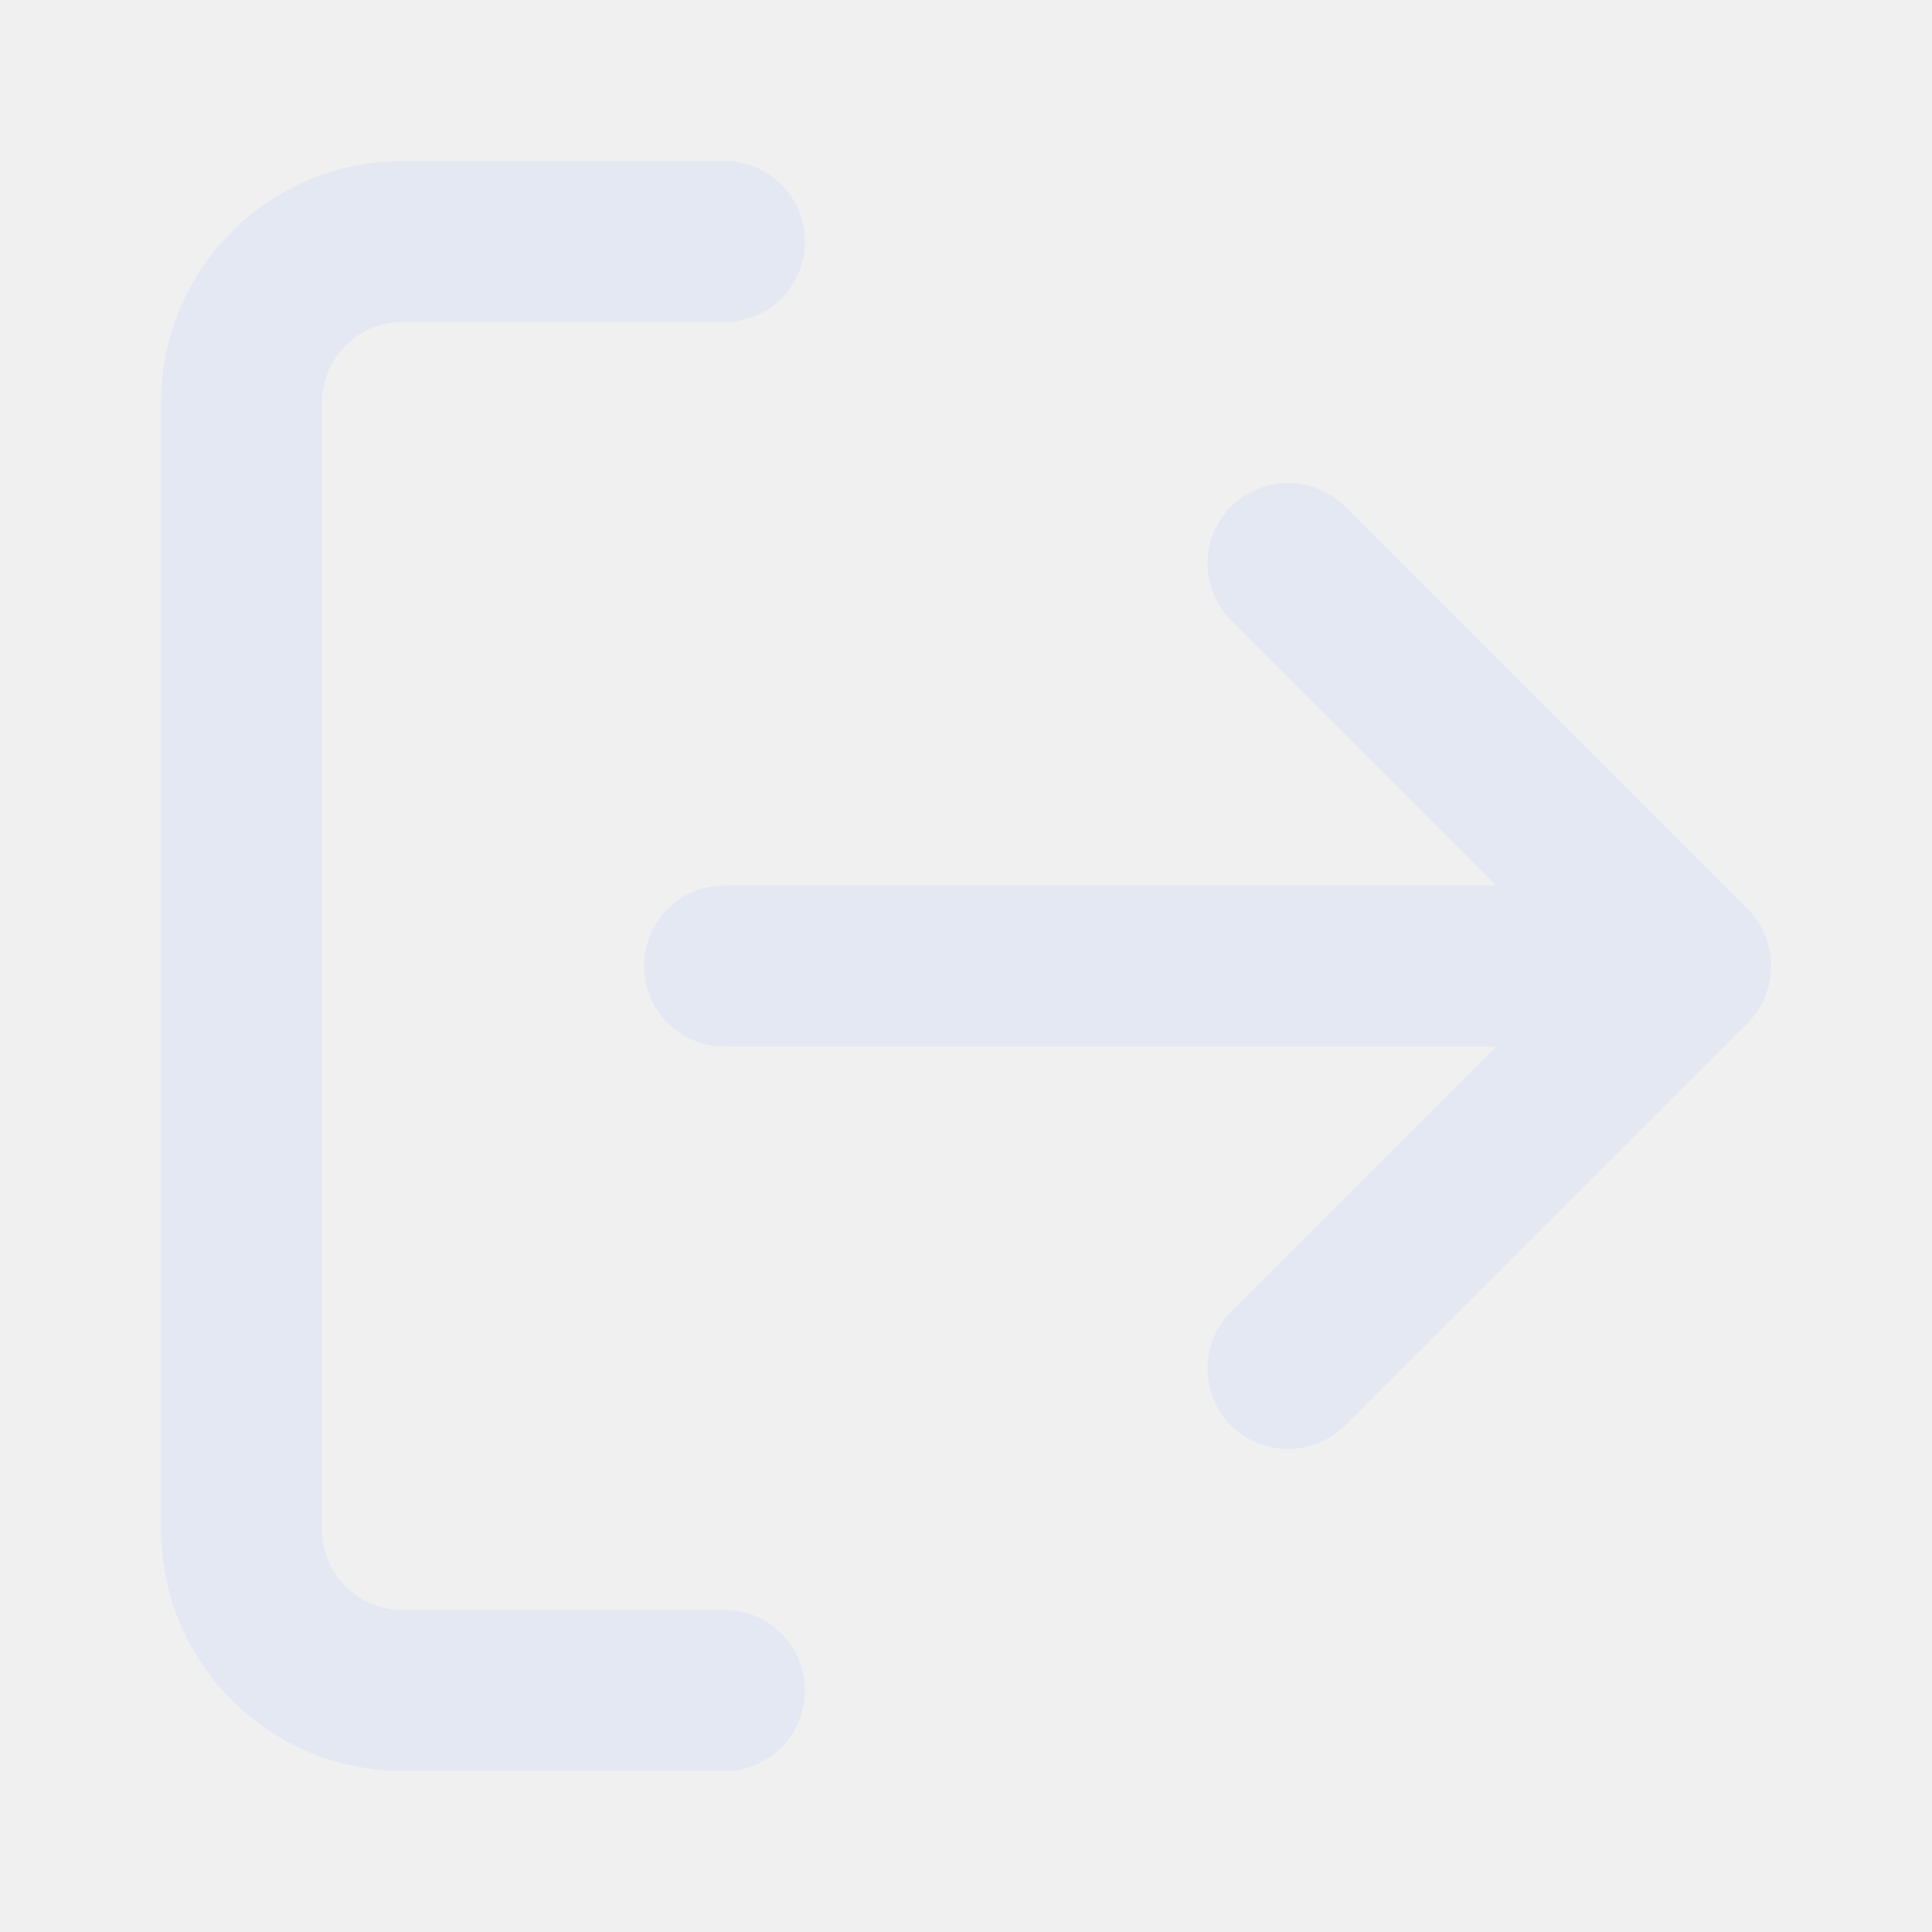
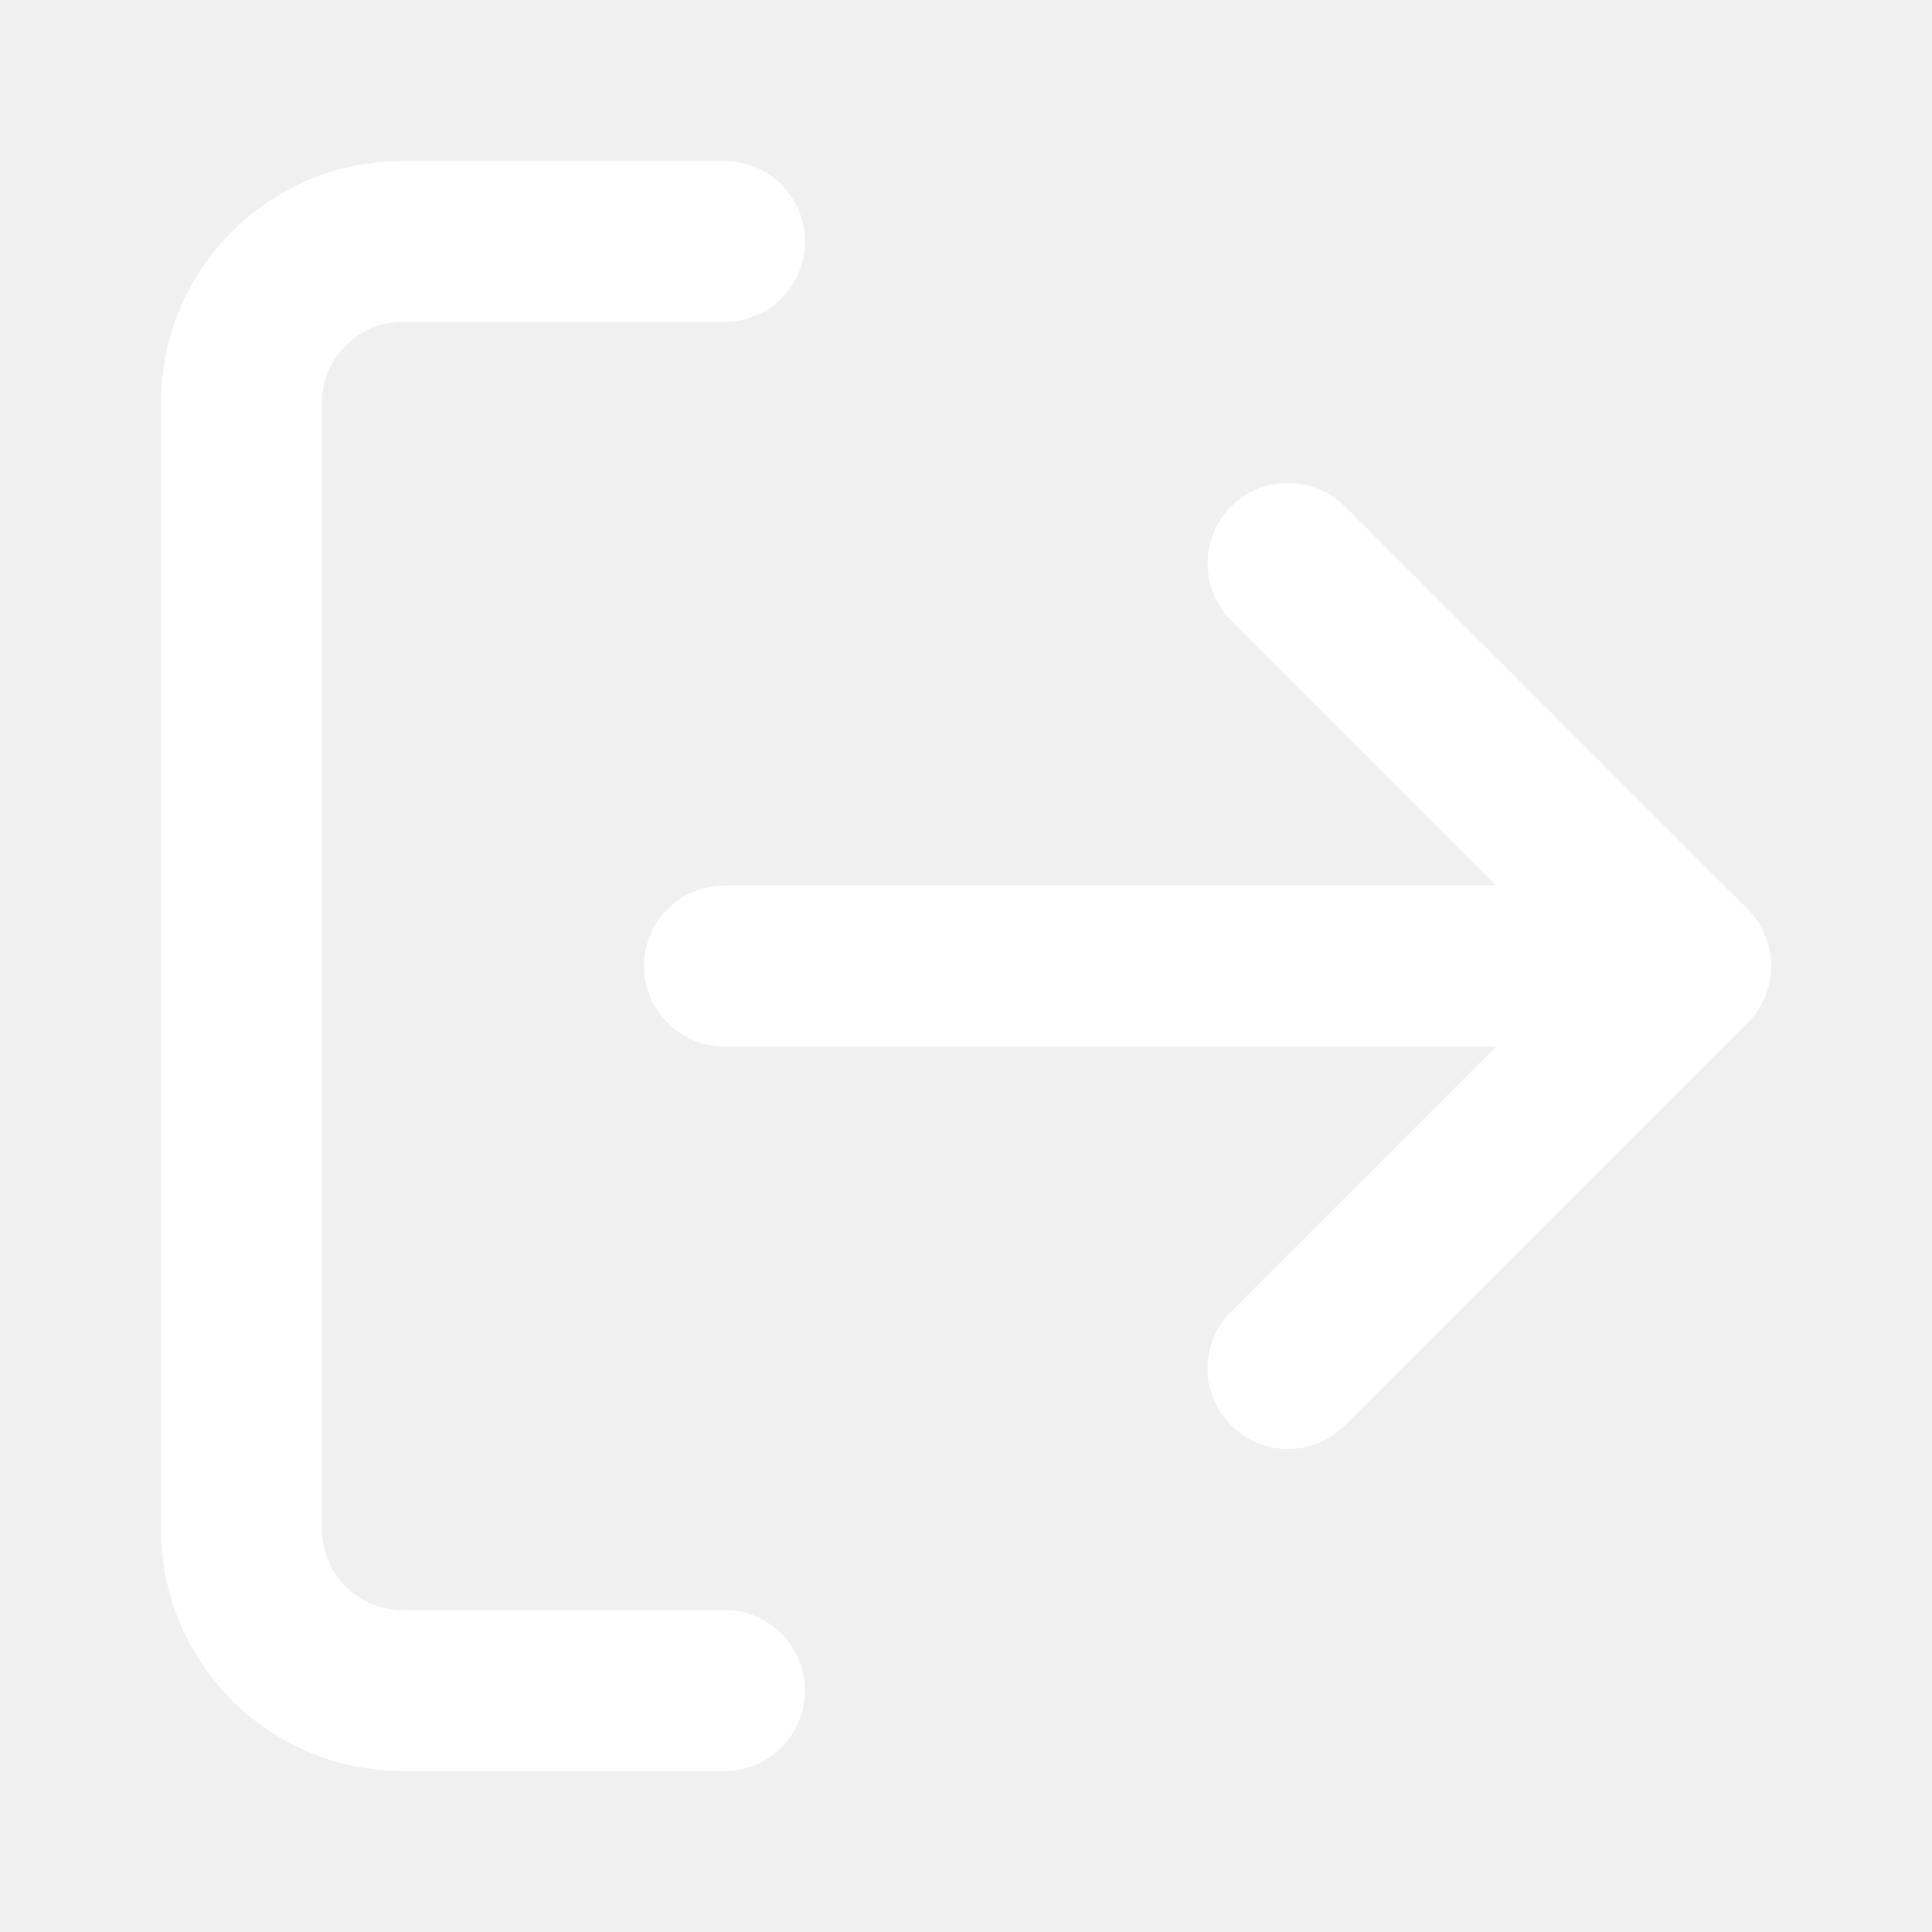
- <svg xmlns="http://www.w3.org/2000/svg" width="24" height="24" viewBox="0 0 24 24" fill="none" stroke="#e4e8f2" stroke-width="2" stroke-linecap="round" stroke-linejoin="round">
+ <svg xmlns="http://www.w3.org/2000/svg" width="24" height="24" viewBox="0 0 24 24" fill="none" stroke="#ffffff" stroke-width="2" stroke-linecap="round" stroke-linejoin="round">
  <path d="m16 17 5-5-5-5" />
  <path d="M21 12H9" />
  <path d="M9 21H5a2 2 0 0 1-2-2V5a2 2 0 0 1 2-2h4" />
</svg>
